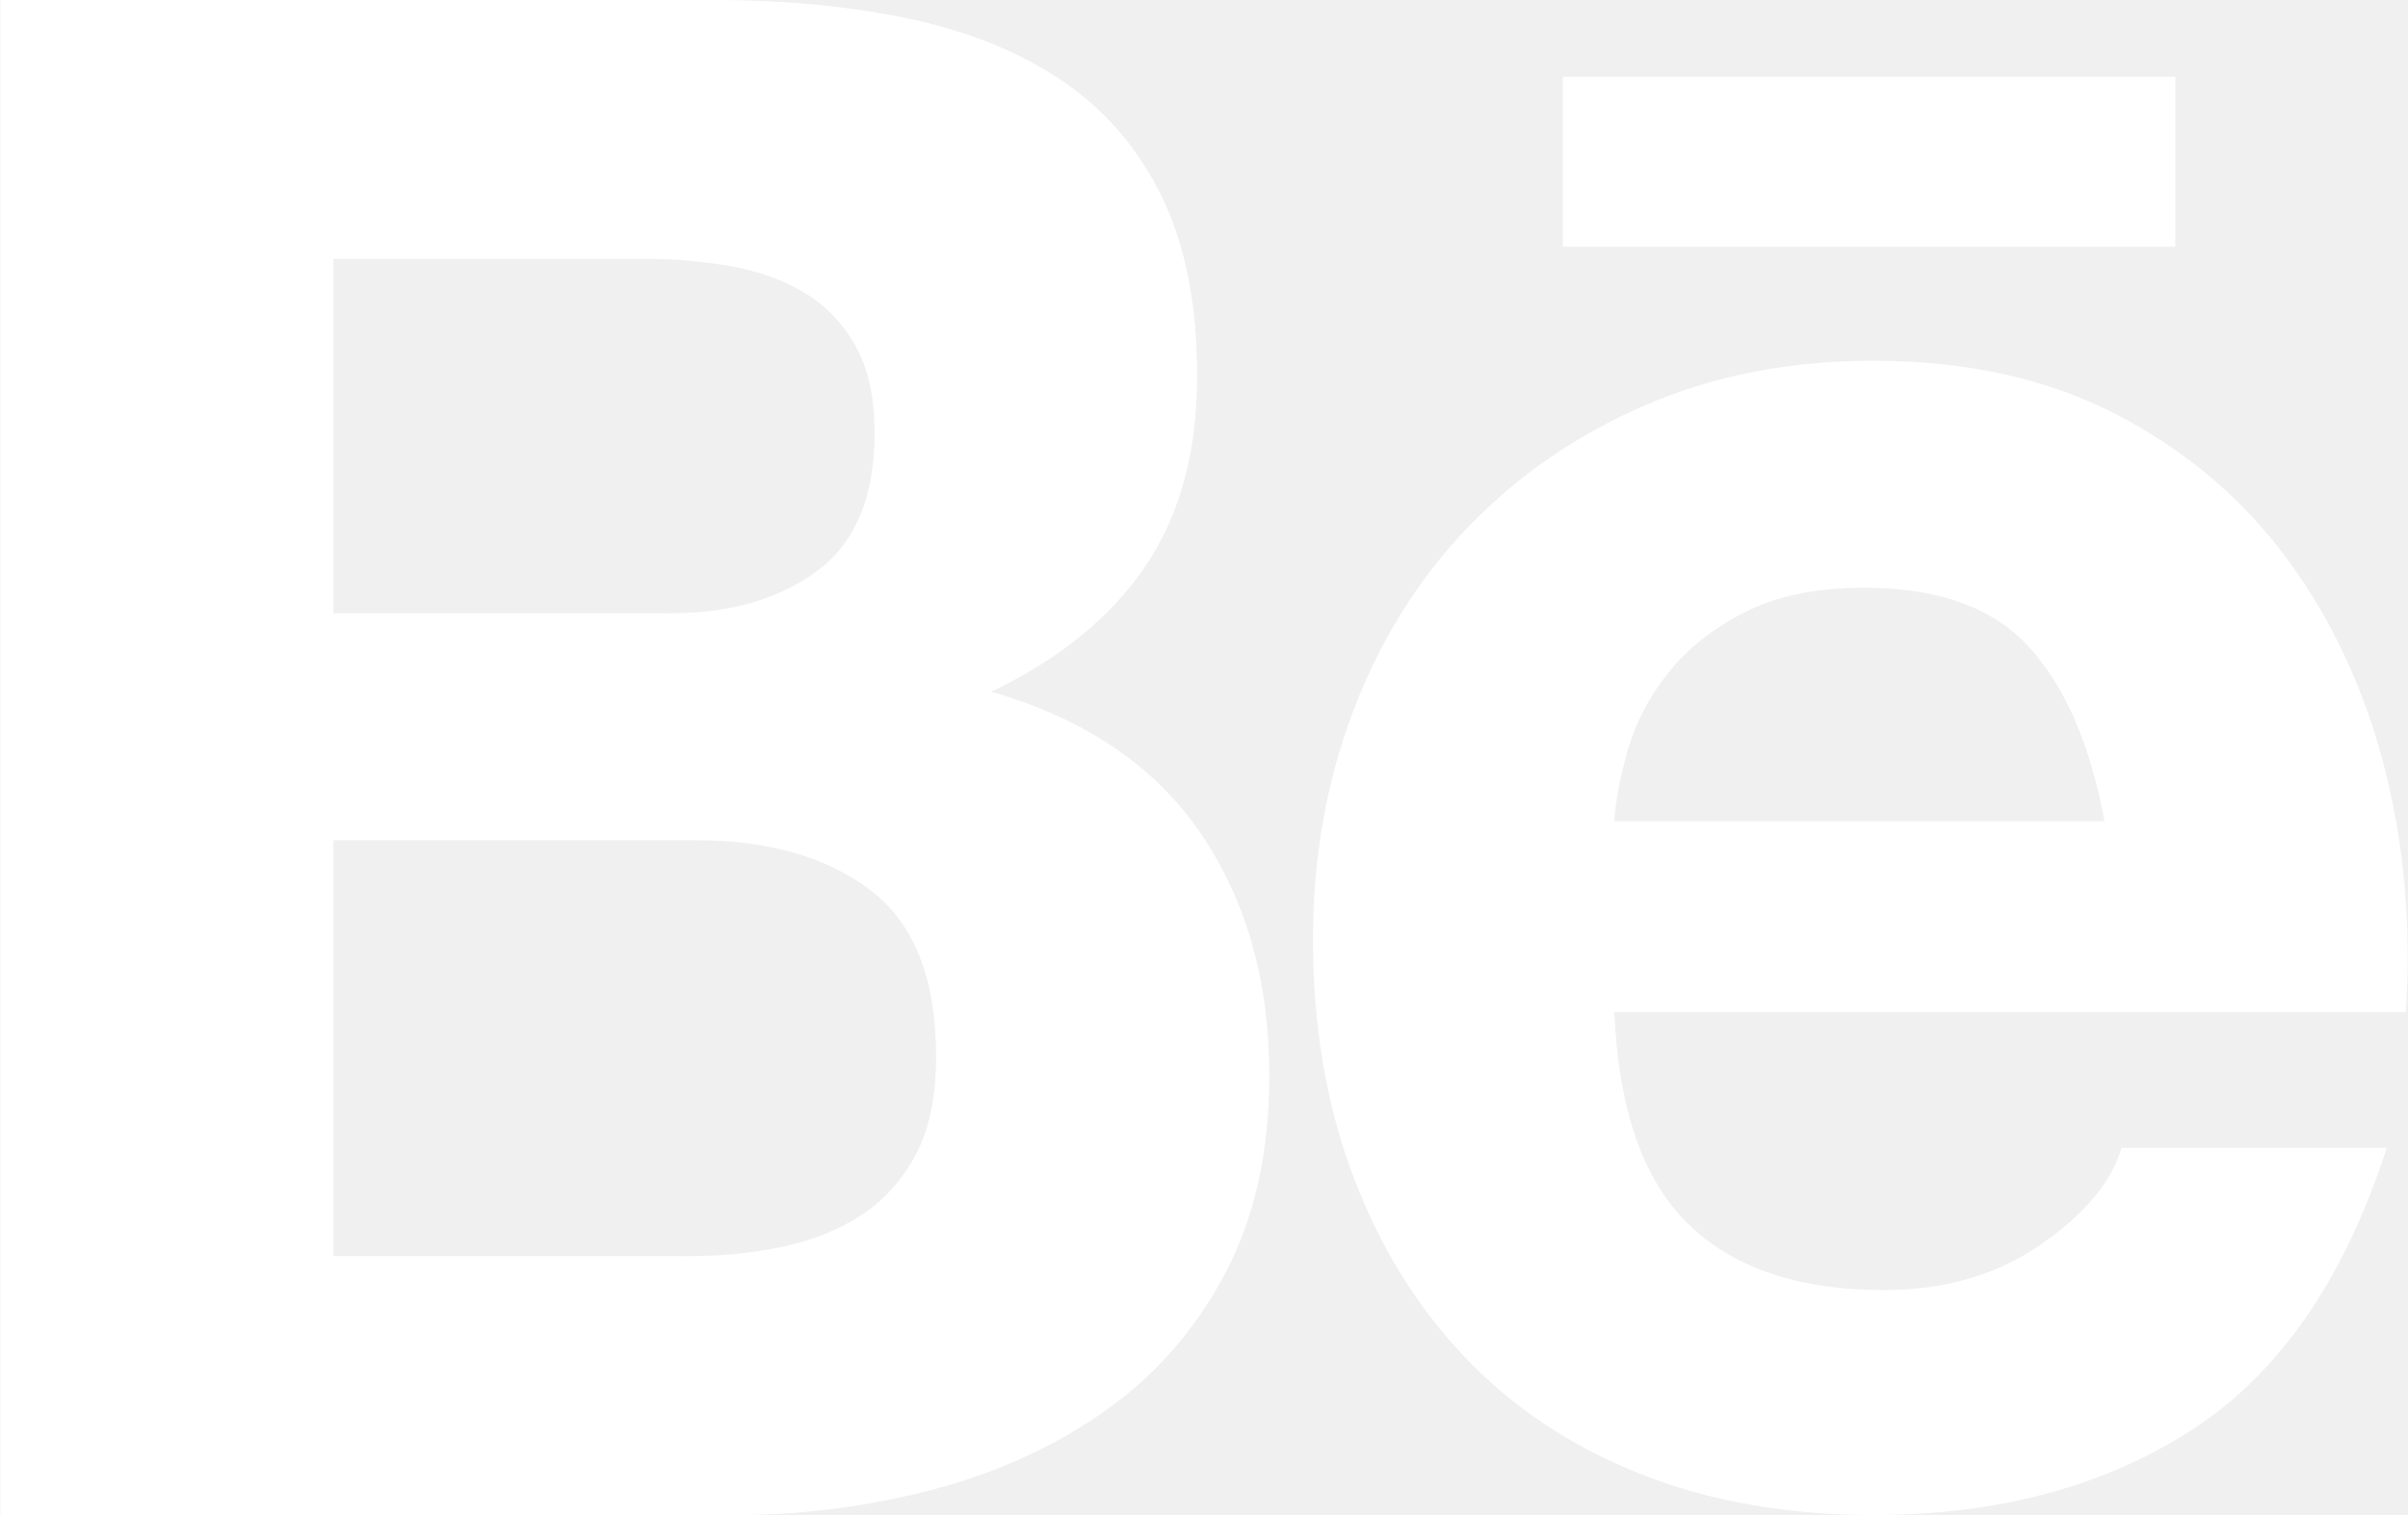
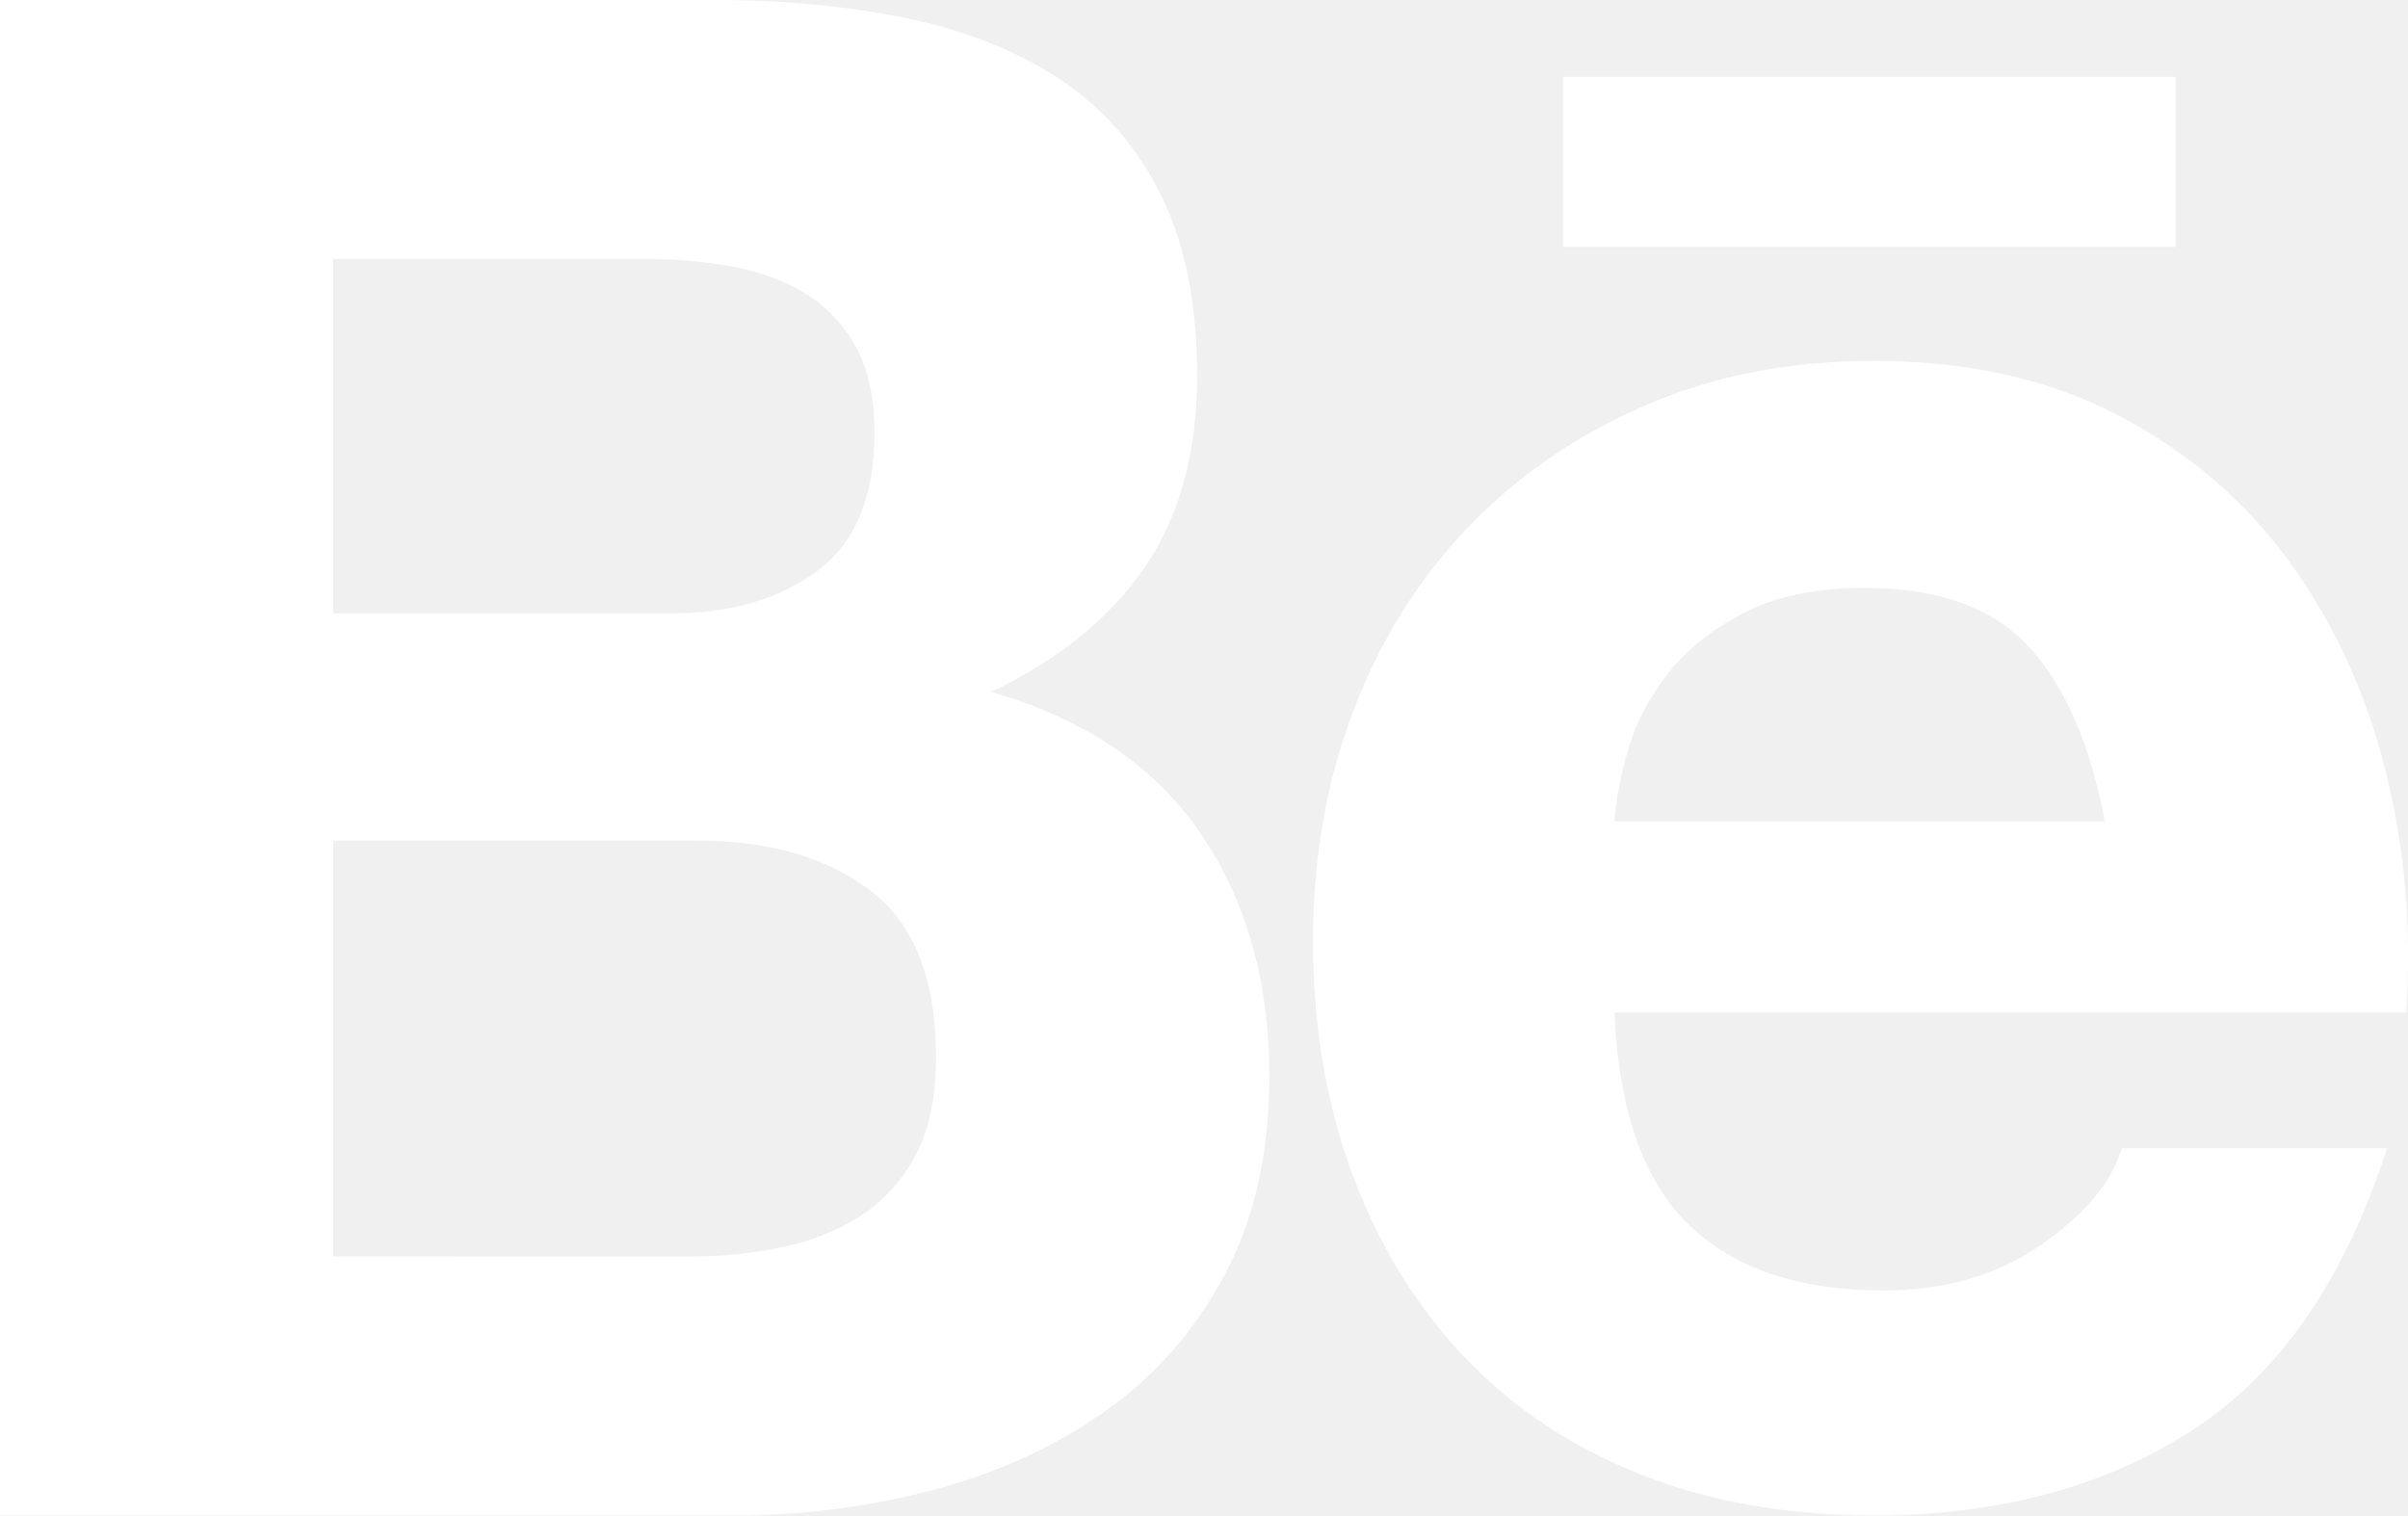
- <svg xmlns="http://www.w3.org/2000/svg" width="2500" height="1573" viewBox="0 0 199.859 125.785">
+ <svg xmlns="http://www.w3.org/2000/svg" viewBox="0 0 199.859 125.785">
  <path fill="#fff" d="M59.193 0c5.99 0 11.451.528 16.384 1.586 4.933 1.057 9.161 2.791 12.684 5.196 3.523 2.408 6.254 5.609 8.192 9.603 1.938 3.994 2.907 8.926 2.907 14.798 0 6.343-1.439 11.628-4.316 15.855-2.879 4.228-7.135 7.692-12.772 10.394 7.751 2.232 13.535 6.139 17.353 11.715 3.814 5.58 5.727 12.305 5.727 20.172 0 6.342-1.233 11.834-3.701 16.474-2.465 4.641-5.785 8.428-9.952 11.36-4.17 2.938-8.927 5.109-14.27 6.521a64.387 64.387 0 0 1-16.472 2.112H0V0h59.193zM55.67 50.915c4.933 0 8.984-1.174 12.156-3.524 3.171-2.348 4.756-6.166 4.756-11.451 0-2.935-.528-5.344-1.585-7.223-1.057-1.878-2.466-3.349-4.228-4.404-1.762-1.058-3.788-1.789-6.078-2.203a40.436 40.436 0 0 0-7.135-.616H27.659v29.422H55.67zm1.585 53.378c2.7 0 5.285-.265 7.751-.793 2.466-.529 4.638-1.41 6.519-2.644 1.877-1.231 3.375-2.906 4.492-5.021 1.115-2.113 1.673-4.814 1.673-8.104 0-6.457-1.822-11.067-5.461-13.828-3.642-2.76-8.457-4.141-14.446-4.141H27.659v34.529l29.596.002zM140.159 101.651c3.758 3.644 9.161 5.461 16.208 5.461 5.048 0 9.395-1.26 13.035-3.787 3.641-2.522 5.873-5.196 6.695-8.016h22.021c-3.522 10.922-8.927 18.734-16.207 23.43-7.284 4.699-16.093 7.047-26.427 7.047-7.164 0-13.625-1.145-19.379-3.436-5.756-2.289-10.631-5.549-14.621-9.777-3.994-4.227-7.077-9.274-9.25-15.149-2.174-5.871-3.258-12.332-3.258-19.379 0-6.81 1.113-13.152 3.347-19.025 2.229-5.871 5.399-10.951 9.514-15.24 4.108-4.285 9.013-7.662 14.71-10.129 5.695-2.467 12.008-3.699 18.938-3.699 7.752 0 14.504 1.497 20.261 4.492 5.753 2.994 10.481 7.021 14.182 12.067 3.699 5.051 6.369 10.807 8.017 17.264 1.644 6.461 2.229 13.213 1.762 20.26h-65.712c.351 8.102 2.403 13.977 6.164 17.616zm28.275-47.918c-2.994-3.287-7.547-4.933-13.652-4.933-3.994 0-7.311.677-9.953 2.026-2.643 1.353-4.758 3.023-6.344 5.021-1.584 1.998-2.702 4.113-3.346 6.342-.647 2.232-1.029 4.229-1.146 5.99h40.695c-1.174-6.343-3.258-11.157-6.254-14.446zM129.721 6.387h50.846v14.098h-50.846z" />
</svg>
